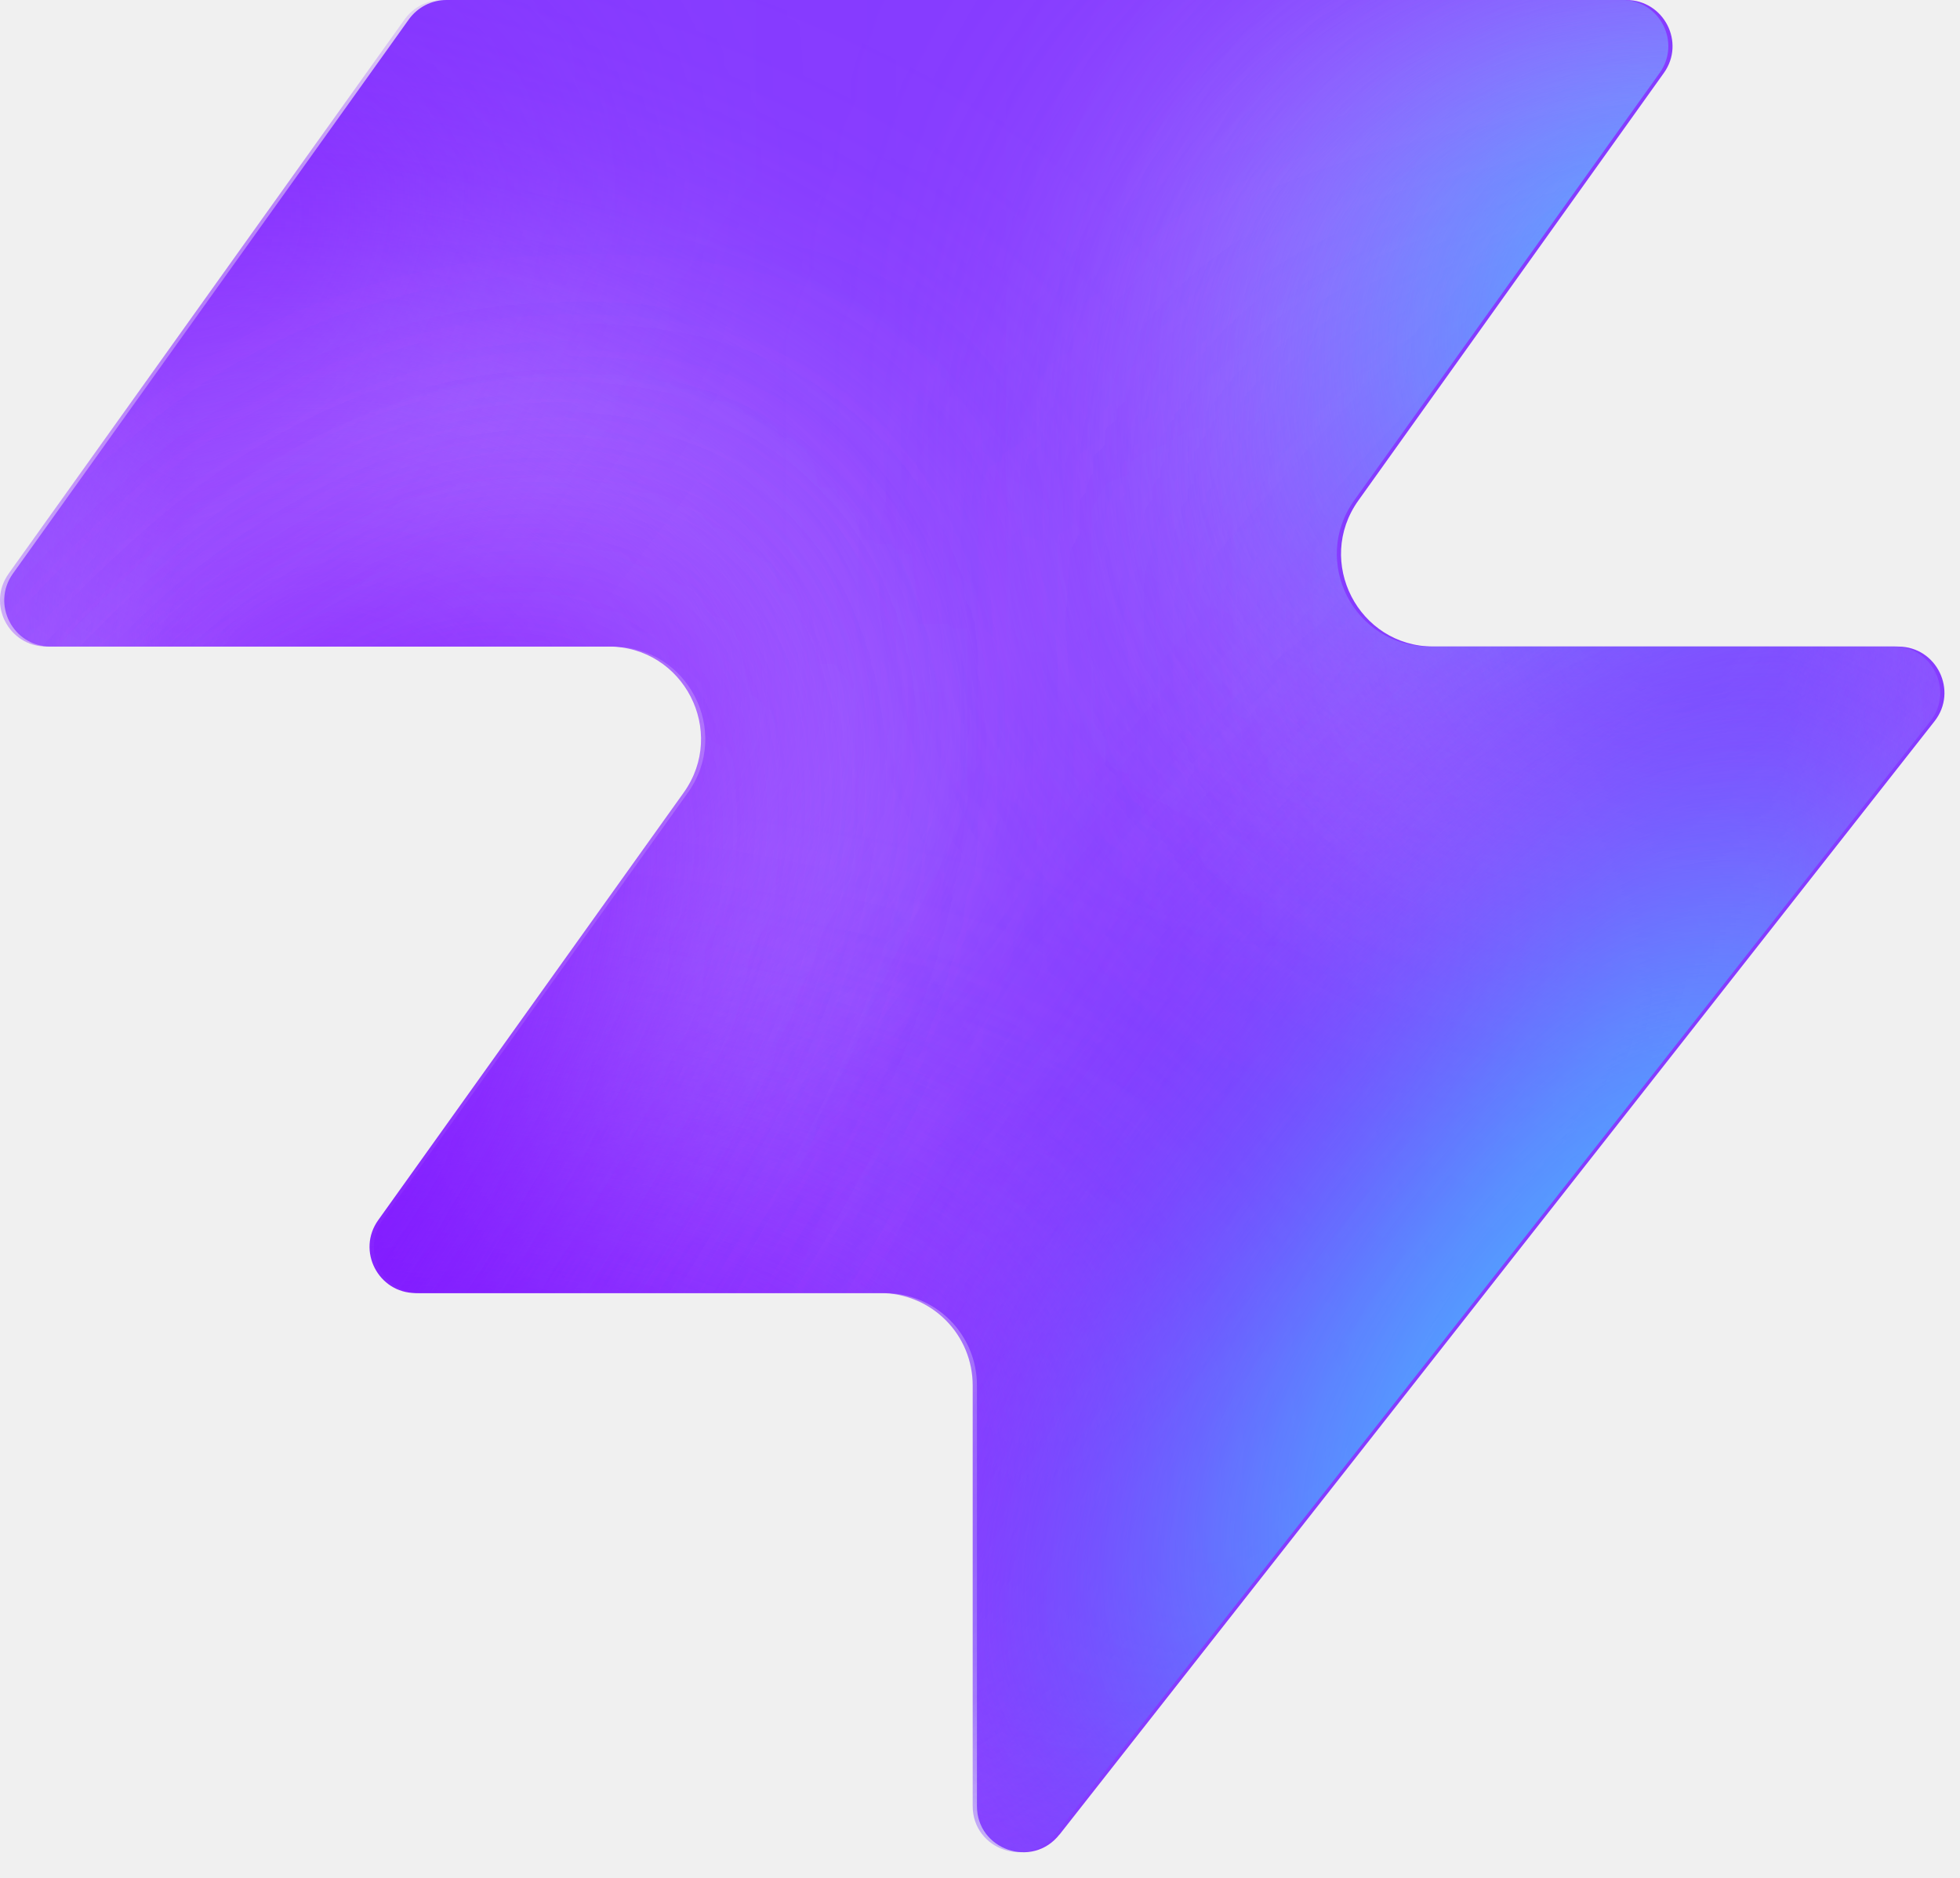
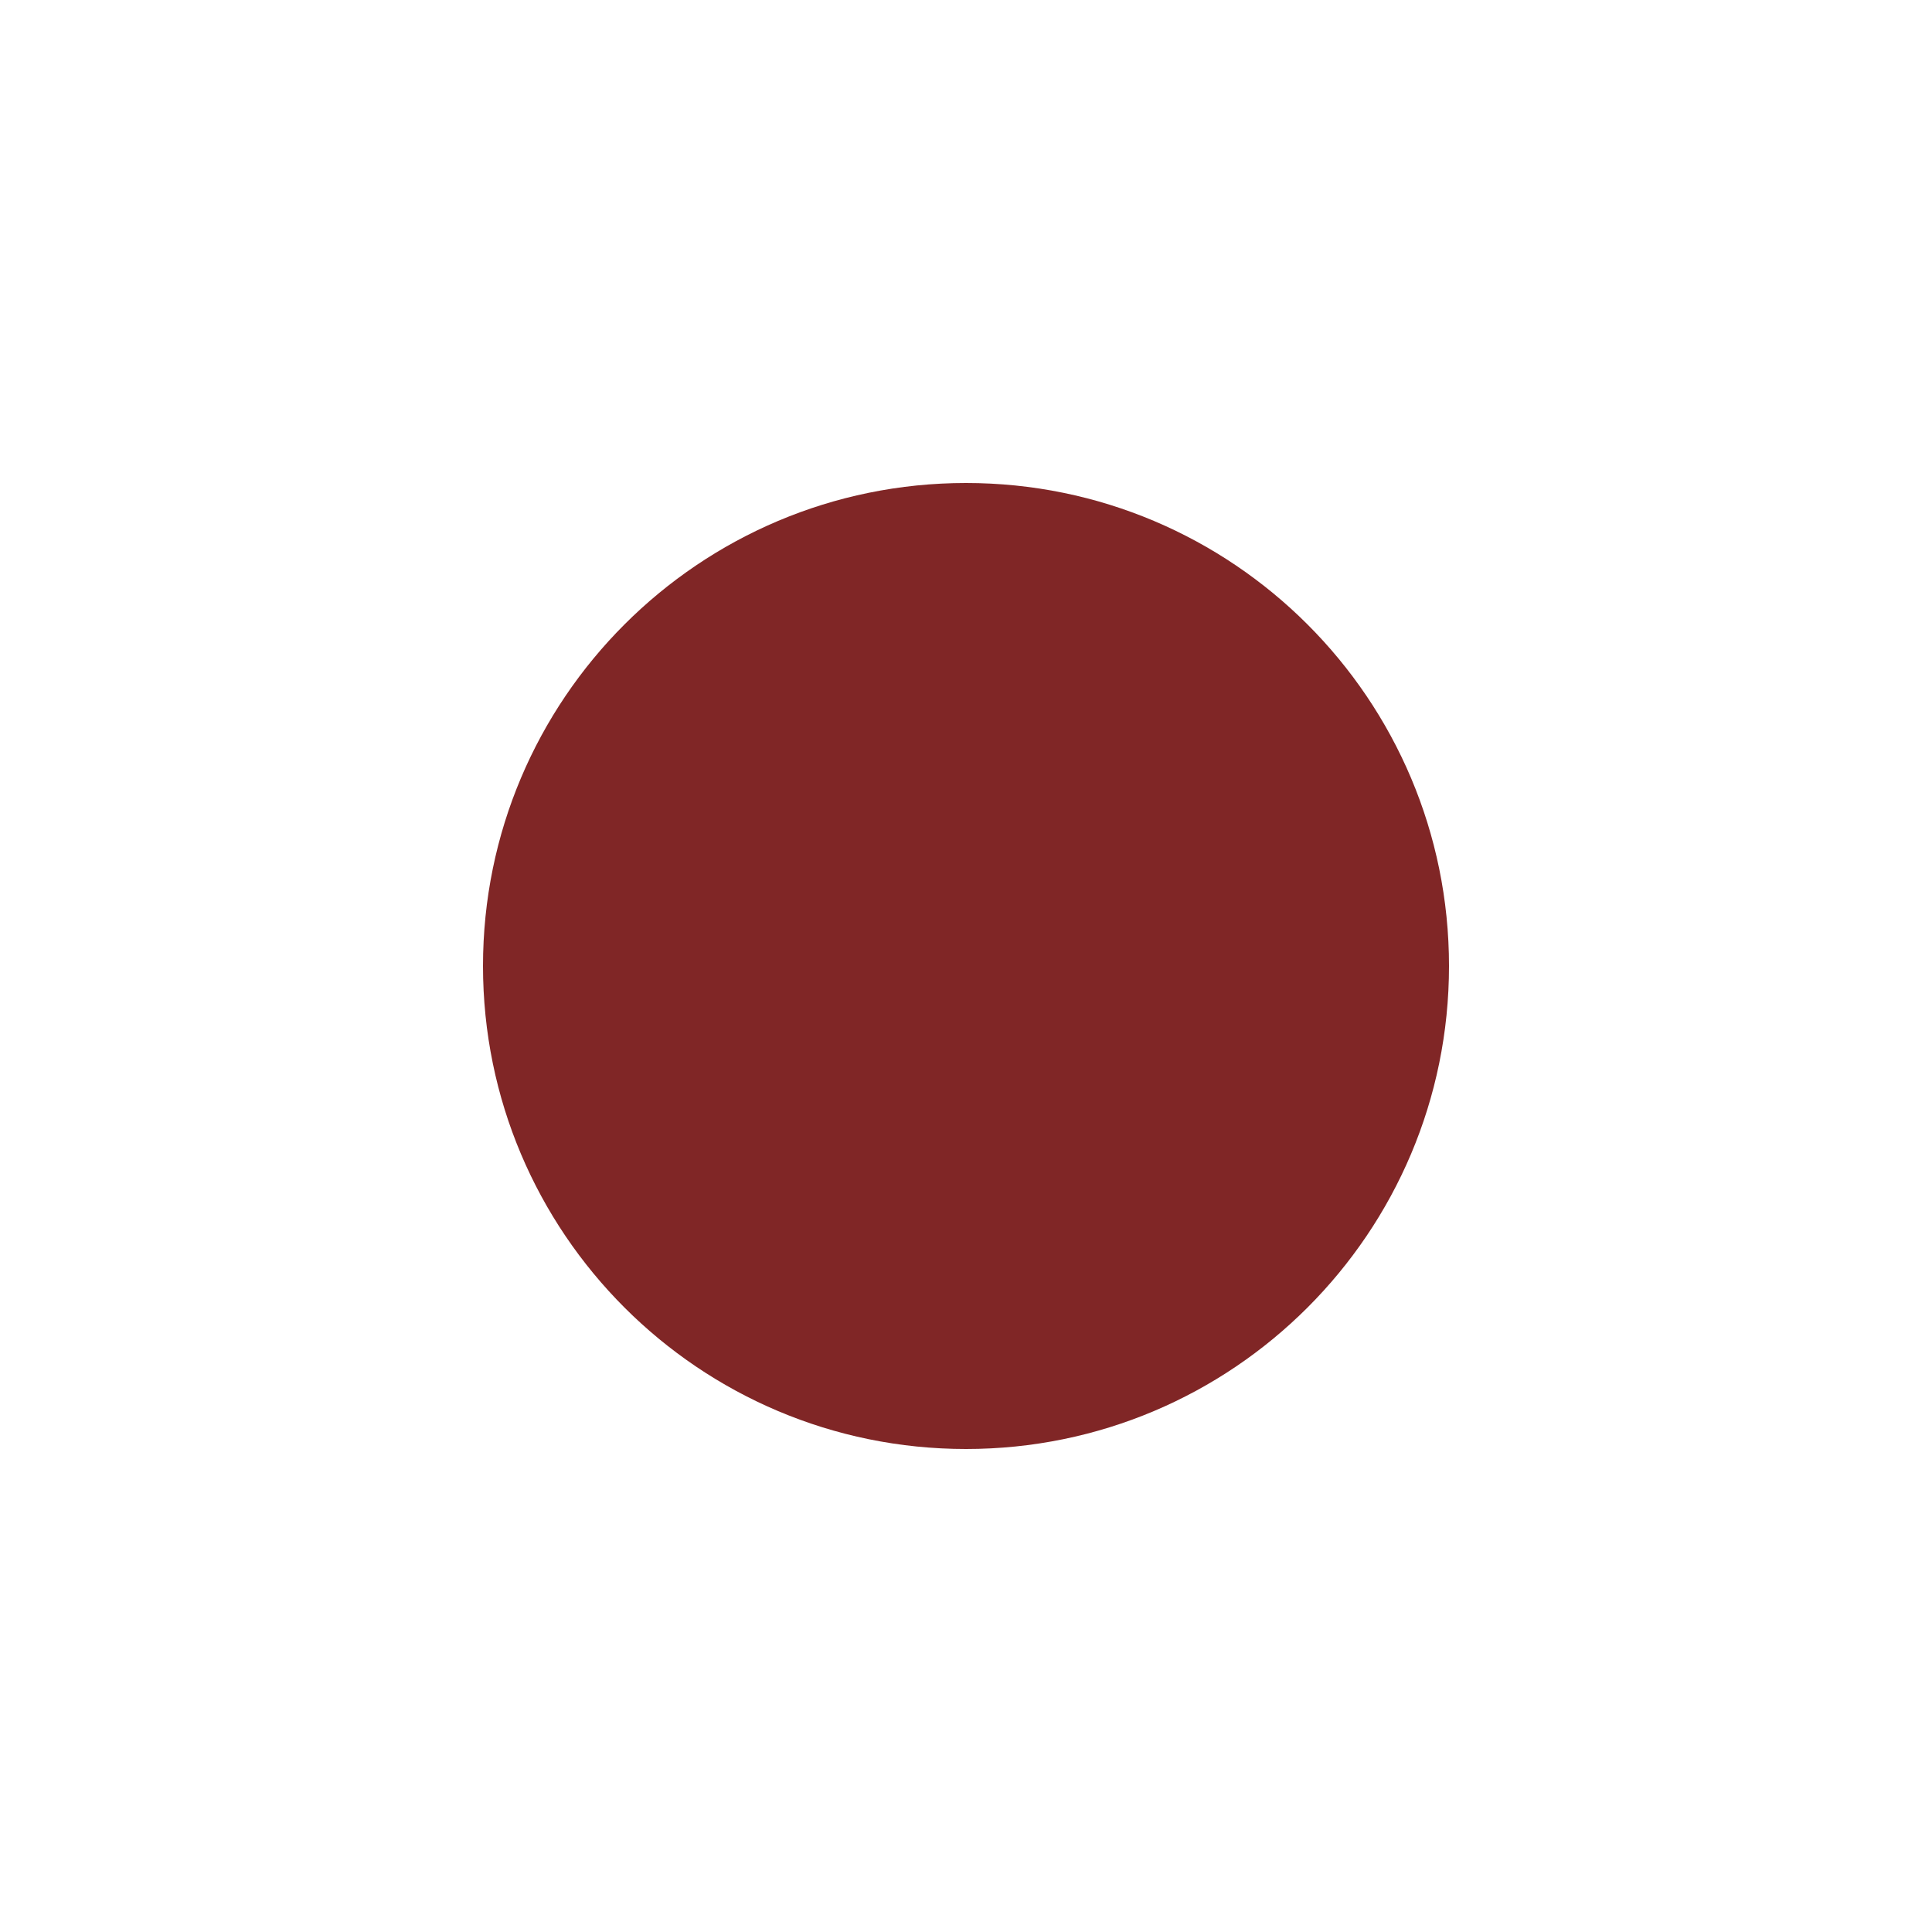
- <svg xmlns="http://www.w3.org/2000/svg" width="48" height="46" fill="none" viewBox="0 0 48 46">
-   <path fill="#863bff" d="M25.946 44.938c-.664.845-2.021.375-2.021-.698V33.937a2.26 2.26 0 0 0-2.262-2.262H10.287c-.92 0-1.456-1.04-.92-1.788l7.48-10.471c1.07-1.497 0-3.578-1.842-3.578H1.237c-.92 0-1.456-1.04-.92-1.788L10.013.474c.214-.297.556-.474.92-.474h28.894c.92 0 1.456 1.04.92 1.788l-7.48 10.471c-1.07 1.498 0 3.579 1.842 3.579h11.377c.943 0 1.473 1.088.89 1.83L25.947 44.94z" style="fill:#863bff;fill:color(display-p3 .525 .23 1);fill-opacity:1" />
-   <mask id="a" width="48" height="46" x="0" y="0" maskUnits="userSpaceOnUse" style="mask-type:alpha">
-     <path fill="#000" d="M25.842 44.938c-.664.844-2.021.375-2.021-.698V33.937a2.26 2.26 0 0 0-2.262-2.262H10.183c-.92 0-1.456-1.04-.92-1.788l7.48-10.471c1.07-1.498 0-3.579-1.842-3.579H1.133c-.92 0-1.456-1.04-.92-1.787L9.91.473c.214-.297.556-.474.92-.474h28.894c.92 0 1.456 1.04.92 1.788l-7.48 10.471c-1.07 1.498 0 3.578 1.842 3.578h11.377c.943 0 1.473 1.088.89 1.832L25.843 44.94z" style="fill:#000;fill-opacity:1" />
-   </mask>
-   <g mask="url(#a)">
-     <g filter="url(#b)">
-       <ellipse cx="5.508" cy="14.704" fill="#ede6ff" rx="5.508" ry="14.704" style="fill:#ede6ff;fill:color(display-p3 .927 .903 1);fill-opacity:1" transform="matrix(.00324 1 1 -.00324 -4.47 31.516)" />
-     </g>
-     <g filter="url(#c)">
-       <ellipse cx="10.399" cy="29.851" fill="#ede6ff" rx="10.399" ry="29.851" style="fill:#ede6ff;fill:color(display-p3 .927 .903 1);fill-opacity:1" transform="matrix(.00324 1 1 -.00324 -39.328 7.883)" />
-     </g>
-     <g filter="url(#d)">
-       <ellipse cx="5.508" cy="30.487" fill="#7e14ff" rx="5.508" ry="30.487" style="fill:#7e14ff;fill:color(display-p3 .492 .077 1);fill-opacity:1" transform="rotate(89.814 -25.913 -14.639)scale(1 -1)" />
-     </g>
-     <g filter="url(#e)">
-       <ellipse cx="5.508" cy="30.599" fill="#7e14ff" rx="5.508" ry="30.599" style="fill:#7e14ff;fill:color(display-p3 .492 .077 1);fill-opacity:1" transform="rotate(89.814 -32.644 -3.334)scale(1 -1)" />
-     </g>
-     <g filter="url(#f)">
-       <ellipse cx="5.508" cy="30.599" fill="#7e14ff" rx="5.508" ry="30.599" style="fill:#7e14ff;fill:color(display-p3 .492 .077 1);fill-opacity:1" transform="matrix(.00324 1 1 -.00324 -34.34 30.47)" />
-     </g>
-     <g filter="url(#g)">
-       <ellipse cx="14.072" cy="22.078" fill="#ede6ff" rx="14.072" ry="22.078" style="fill:#ede6ff;fill:color(display-p3 .927 .903 1);fill-opacity:1" transform="rotate(93.35 24.506 48.493)scale(-1 1)" />
-     </g>
-     <g filter="url(#h)">
-       <ellipse cx="3.47" cy="21.501" fill="#7e14ff" rx="3.47" ry="21.501" style="fill:#7e14ff;fill:color(display-p3 .492 .077 1);fill-opacity:1" transform="rotate(89.009 28.708 47.59)scale(-1 1)" />
-     </g>
-     <g filter="url(#i)">
-       <ellipse cx="3.47" cy="21.501" fill="#7e14ff" rx="3.47" ry="21.501" style="fill:#7e14ff;fill:color(display-p3 .492 .077 1);fill-opacity:1" transform="rotate(89.009 28.708 47.59)scale(-1 1)" />
-     </g>
-     <g filter="url(#j)">
-       <ellipse cx=".387" cy="8.972" fill="#7e14ff" rx="4.407" ry="29.108" style="fill:#7e14ff;fill:color(display-p3 .492 .077 1);fill-opacity:1" transform="rotate(39.51 .387 8.972)" />
-     </g>
-     <g filter="url(#k)">
-       <ellipse cx="47.523" cy="-6.092" fill="#7e14ff" rx="4.407" ry="29.108" style="fill:#7e14ff;fill:color(display-p3 .492 .077 1);fill-opacity:1" transform="rotate(37.892 47.523 -6.092)" />
-     </g>
-     <g filter="url(#l)">
-       <ellipse cx="41.412" cy="6.333" fill="#47bfff" rx="5.971" ry="9.665" style="fill:#47bfff;fill:color(display-p3 .28 .748 1);fill-opacity:1" transform="rotate(37.892 41.412 6.333)" />
-     </g>
-     <g filter="url(#m)">
-       <ellipse cx="-1.879" cy="38.332" fill="#7e14ff" rx="4.407" ry="29.108" style="fill:#7e14ff;fill:color(display-p3 .492 .077 1);fill-opacity:1" transform="rotate(37.892 -1.88 38.332)" />
-     </g>
-     <g filter="url(#n)">
-       <ellipse cx="-1.879" cy="38.332" fill="#7e14ff" rx="4.407" ry="29.108" style="fill:#7e14ff;fill:color(display-p3 .492 .077 1);fill-opacity:1" transform="rotate(37.892 -1.88 38.332)" />
-     </g>
-     <g filter="url(#o)">
-       <ellipse cx="35.651" cy="29.907" fill="#7e14ff" rx="4.407" ry="29.108" style="fill:#7e14ff;fill:color(display-p3 .492 .077 1);fill-opacity:1" transform="rotate(37.892 35.651 29.907)" />
-     </g>
-     <g filter="url(#p)">
-       <ellipse cx="38.418" cy="32.4" fill="#47bfff" rx="5.971" ry="15.297" style="fill:#47bfff;fill:color(display-p3 .28 .748 1);fill-opacity:1" transform="rotate(37.892 38.418 32.4)" />
-     </g>
-   </g>
-   <defs>
-     <filter id="b" width="60.045" height="41.654" x="-19.77" y="16.149" color-interpolation-filters="sRGB" filterUnits="userSpaceOnUse">
-       <feFlood flood-opacity="0" result="BackgroundImageFix" />
-       <feBlend in="SourceGraphic" in2="BackgroundImageFix" result="shape" />
-       <feGaussianBlur result="effect1_foregroundBlur_2002_17158" stdDeviation="7.659" />
-     </filter>
-     <filter id="c" width="90.34" height="51.437" x="-54.613" y="-7.533" color-interpolation-filters="sRGB" filterUnits="userSpaceOnUse">
-       <feFlood flood-opacity="0" result="BackgroundImageFix" />
-       <feBlend in="SourceGraphic" in2="BackgroundImageFix" result="shape" />
-       <feGaussianBlur result="effect1_foregroundBlur_2002_17158" stdDeviation="7.659" />
-     </filter>
-     <filter id="d" width="79.355" height="29.4" x="-49.64" y="2.03" color-interpolation-filters="sRGB" filterUnits="userSpaceOnUse">
-       <feFlood flood-opacity="0" result="BackgroundImageFix" />
-       <feBlend in="SourceGraphic" in2="BackgroundImageFix" result="shape" />
-       <feGaussianBlur result="effect1_foregroundBlur_2002_17158" stdDeviation="4.596" />
-     </filter>
-     <filter id="e" width="79.579" height="29.4" x="-45.045" y="20.029" color-interpolation-filters="sRGB" filterUnits="userSpaceOnUse">
-       <feFlood flood-opacity="0" result="BackgroundImageFix" />
-       <feBlend in="SourceGraphic" in2="BackgroundImageFix" result="shape" />
-       <feGaussianBlur result="effect1_foregroundBlur_2002_17158" stdDeviation="4.596" />
-     </filter>
-     <filter id="f" width="79.579" height="29.4" x="-43.513" y="21.178" color-interpolation-filters="sRGB" filterUnits="userSpaceOnUse">
-       <feFlood flood-opacity="0" result="BackgroundImageFix" />
-       <feBlend in="SourceGraphic" in2="BackgroundImageFix" result="shape" />
-       <feGaussianBlur result="effect1_foregroundBlur_2002_17158" stdDeviation="4.596" />
-     </filter>
-     <filter id="g" width="74.749" height="58.852" x="15.756" y="-17.901" color-interpolation-filters="sRGB" filterUnits="userSpaceOnUse">
-       <feFlood flood-opacity="0" result="BackgroundImageFix" />
-       <feBlend in="SourceGraphic" in2="BackgroundImageFix" result="shape" />
-       <feGaussianBlur result="effect1_foregroundBlur_2002_17158" stdDeviation="7.659" />
-     </filter>
-     <filter id="h" width="61.377" height="25.362" x="23.548" y="2.284" color-interpolation-filters="sRGB" filterUnits="userSpaceOnUse">
-       <feFlood flood-opacity="0" result="BackgroundImageFix" />
-       <feBlend in="SourceGraphic" in2="BackgroundImageFix" result="shape" />
-       <feGaussianBlur result="effect1_foregroundBlur_2002_17158" stdDeviation="4.596" />
-     </filter>
-     <filter id="i" width="61.377" height="25.362" x="23.548" y="2.284" color-interpolation-filters="sRGB" filterUnits="userSpaceOnUse">
-       <feFlood flood-opacity="0" result="BackgroundImageFix" />
-       <feBlend in="SourceGraphic" in2="BackgroundImageFix" result="shape" />
-       <feGaussianBlur result="effect1_foregroundBlur_2002_17158" stdDeviation="4.596" />
-     </filter>
-     <filter id="j" width="56.045" height="63.649" x="-27.636" y="-22.853" color-interpolation-filters="sRGB" filterUnits="userSpaceOnUse">
-       <feFlood flood-opacity="0" result="BackgroundImageFix" />
-       <feBlend in="SourceGraphic" in2="BackgroundImageFix" result="shape" />
-       <feGaussianBlur result="effect1_foregroundBlur_2002_17158" stdDeviation="4.596" />
-     </filter>
-     <filter id="k" width="54.814" height="64.646" x="20.116" y="-38.415" color-interpolation-filters="sRGB" filterUnits="userSpaceOnUse">
-       <feFlood flood-opacity="0" result="BackgroundImageFix" />
-       <feBlend in="SourceGraphic" in2="BackgroundImageFix" result="shape" />
-       <feGaussianBlur result="effect1_foregroundBlur_2002_17158" stdDeviation="4.596" />
-     </filter>
-     <filter id="l" width="33.541" height="35.313" x="24.641" y="-11.323" color-interpolation-filters="sRGB" filterUnits="userSpaceOnUse">
-       <feFlood flood-opacity="0" result="BackgroundImageFix" />
-       <feBlend in="SourceGraphic" in2="BackgroundImageFix" result="shape" />
-       <feGaussianBlur result="effect1_foregroundBlur_2002_17158" stdDeviation="4.596" />
-     </filter>
-     <filter id="m" width="54.814" height="64.646" x="-29.286" y="6.009" color-interpolation-filters="sRGB" filterUnits="userSpaceOnUse">
-       <feFlood flood-opacity="0" result="BackgroundImageFix" />
-       <feBlend in="SourceGraphic" in2="BackgroundImageFix" result="shape" />
-       <feGaussianBlur result="effect1_foregroundBlur_2002_17158" stdDeviation="4.596" />
-     </filter>
-     <filter id="n" width="54.814" height="64.646" x="-29.286" y="6.009" color-interpolation-filters="sRGB" filterUnits="userSpaceOnUse">
-       <feFlood flood-opacity="0" result="BackgroundImageFix" />
-       <feBlend in="SourceGraphic" in2="BackgroundImageFix" result="shape" />
-       <feGaussianBlur result="effect1_foregroundBlur_2002_17158" stdDeviation="4.596" />
-     </filter>
-     <filter id="o" width="54.814" height="64.646" x="8.244" y="-2.416" color-interpolation-filters="sRGB" filterUnits="userSpaceOnUse">
-       <feFlood flood-opacity="0" result="BackgroundImageFix" />
-       <feBlend in="SourceGraphic" in2="BackgroundImageFix" result="shape" />
-       <feGaussianBlur result="effect1_foregroundBlur_2002_17158" stdDeviation="4.596" />
-     </filter>
-     <filter id="p" width="39.409" height="43.623" x="18.713" y="10.588" color-interpolation-filters="sRGB" filterUnits="userSpaceOnUse">
-       <feFlood flood-opacity="0" result="BackgroundImageFix" />
-       <feBlend in="SourceGraphic" in2="BackgroundImageFix" result="shape" />
-       <feGaussianBlur result="effect1_foregroundBlur_2002_17158" stdDeviation="4.596" />
-     </filter>
-   </defs>
+ <svg xmlns="http://www.w3.org/2000/svg" width="32" height="32" viewBox="0 0 32 32" fill="none">
+   <rect width="32" height="32" fill="white" />
+   <circle cx="16" cy="16" r="8" fill="#802626" />
</svg>
